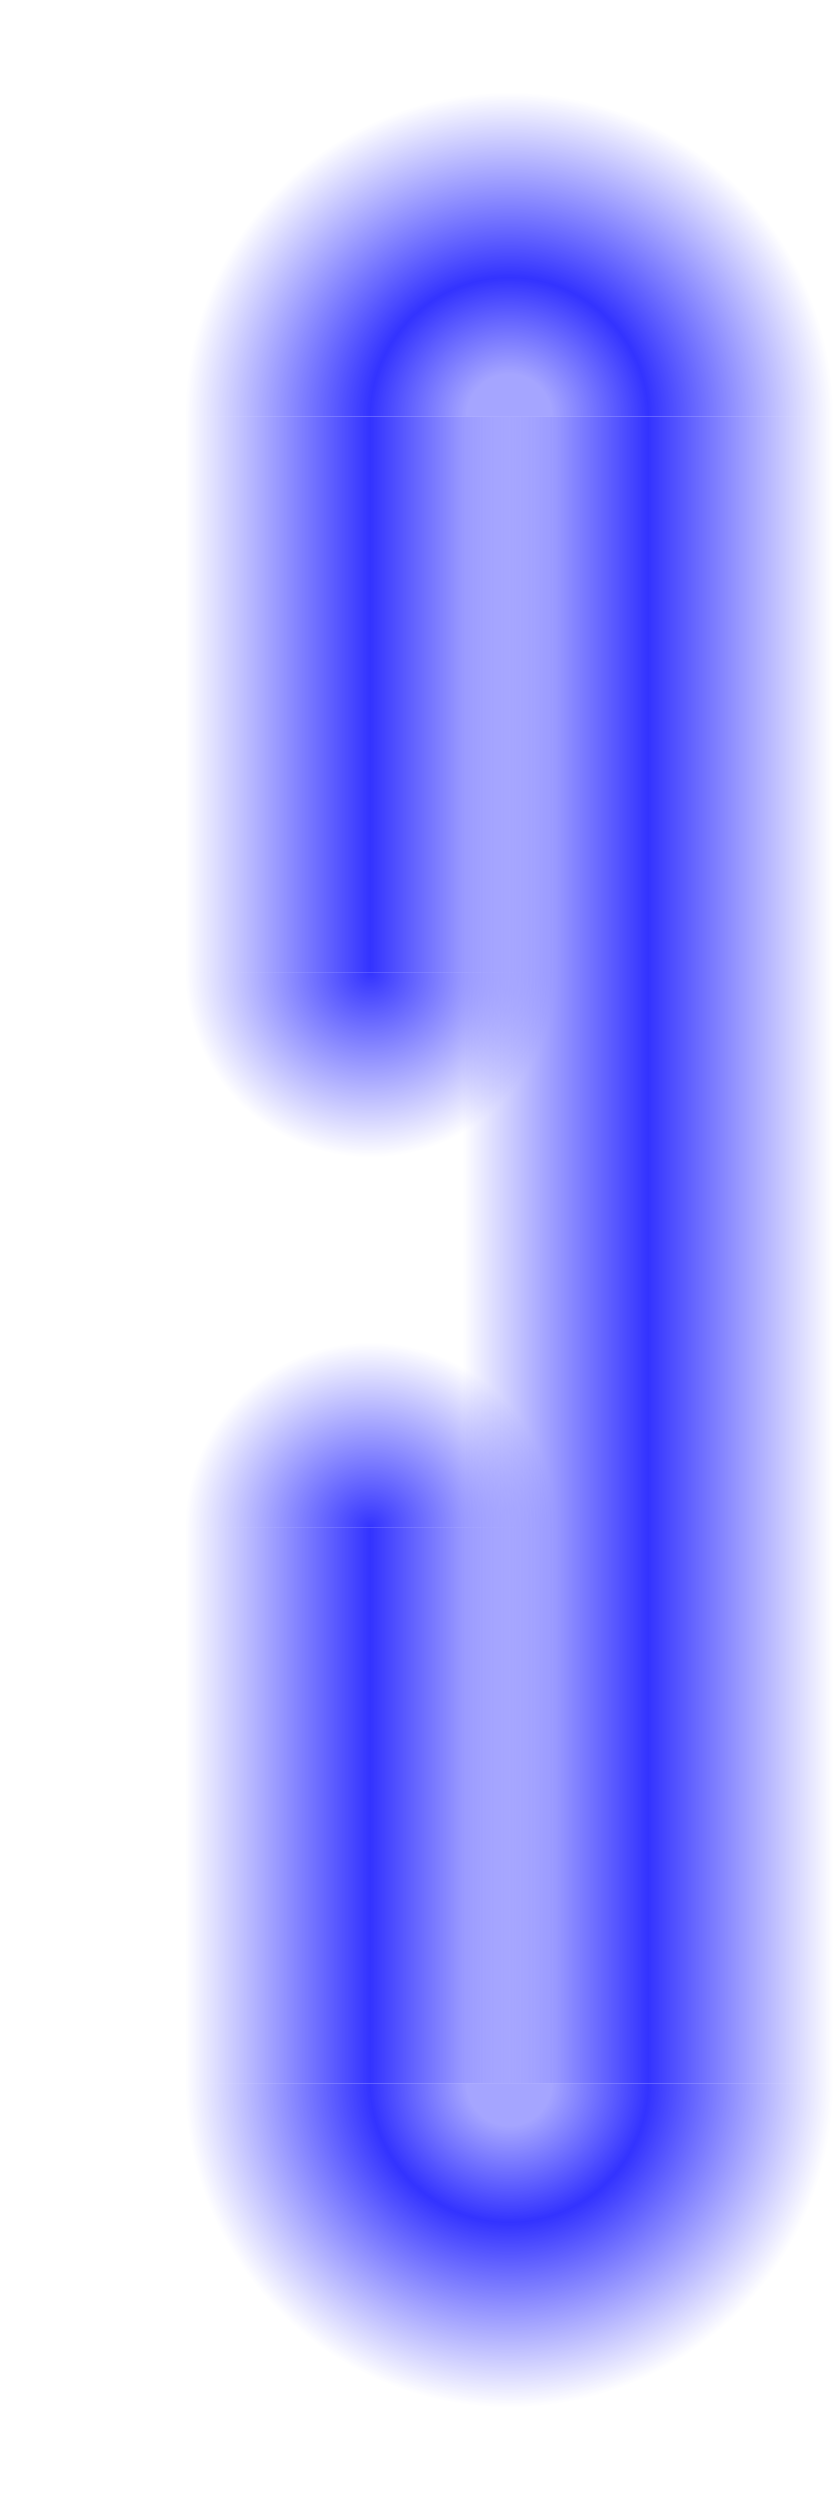
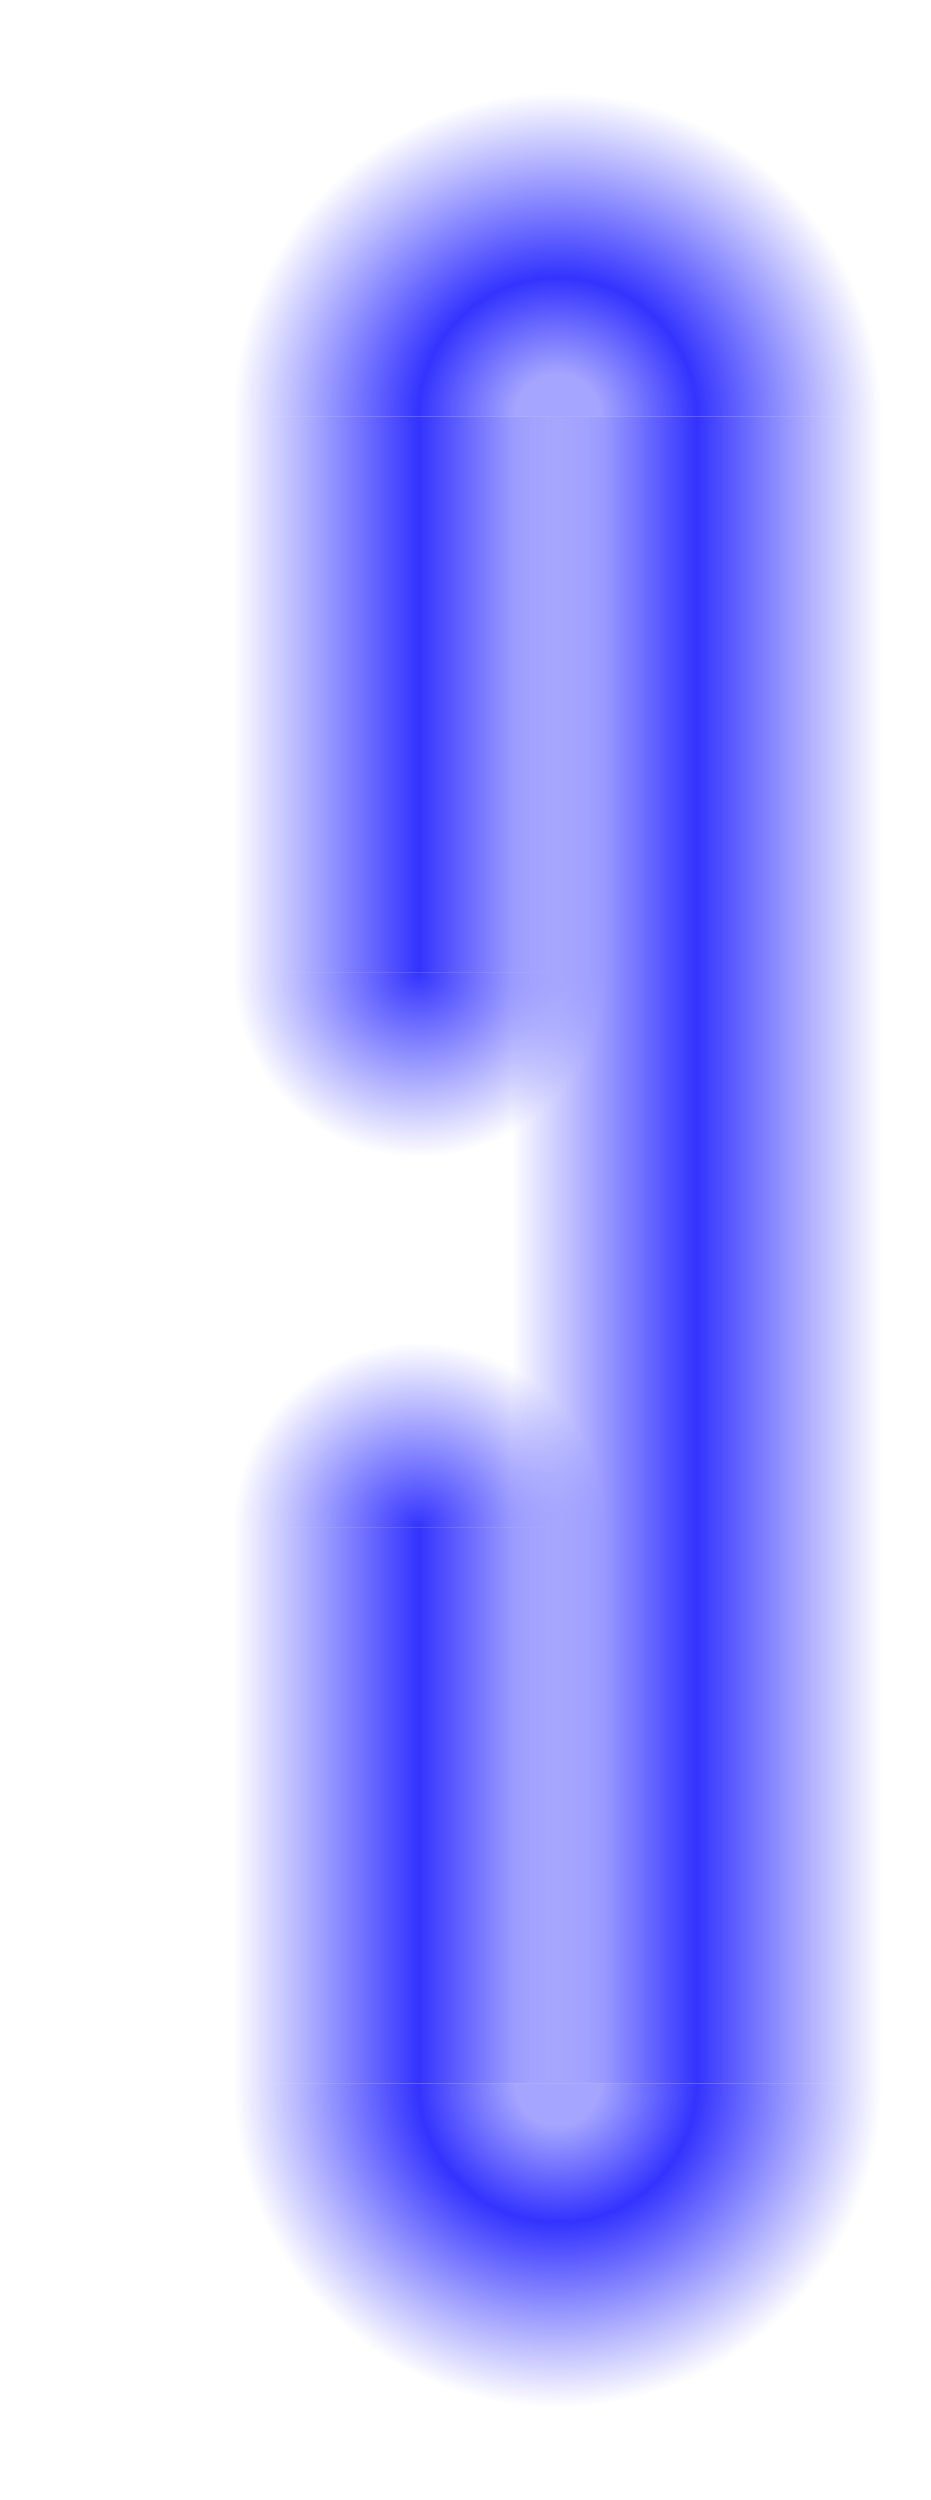
- <svg xmlns="http://www.w3.org/2000/svg" xmlns:ns2="https://boxy-svg.com" xmlns:xlink="http://www.w3.org/1999/xlink" viewBox="50 275 450 1350">
+ <svg xmlns="http://www.w3.org/2000/svg" xmlns:ns2="https://boxy-svg.com" xmlns:xlink="http://www.w3.org/1999/xlink" viewBox="50 275 450 1350" width="400" height="1075">
  <defs>
    <linearGradient id="gradient-0-0" gradientUnits="userSpaceOnUse" x1="400" y1="500" x2="400" y2="1400" gradientTransform="matrix(0, -1, 0.2222222, 0, 188.8889, 1350)" xlink:href="#gradient-0" />
    <linearGradient id="gradient-0" ns2:pinned="true">
      <stop offset="0" style="stop-color: rgba(51, 51, 255, 0);" />
      <stop offset="0.5" style="stop-color: rgb(51, 51, 255);" />
      <stop offset="1" style="stop-color: rgba(51, 51, 255, 0);" />
    </linearGradient>
    <linearGradient id="gradient-0-2" gradientUnits="userSpaceOnUse" x1="250" y1="500" x2="250" y2="800" gradientTransform="matrix(0, -1, 0.6666667, 0, -183.3333, 900)" xlink:href="#gradient-0" />
    <linearGradient id="gradient-0-1" gradientUnits="userSpaceOnUse" x1="250" y1="1100" x2="250" y2="1400" gradientTransform="matrix(0, -1, 0.6666667, 0, -583.3333, 1500)" xlink:href="#gradient-0" />
    <radialGradient id="gradient-2-1" gradientUnits="userSpaceOnUse" cx="325" cy="1400" r="175" xlink:href="#gradient-2" />
    <linearGradient id="gradient-2" ns2:pinned="true">
      <stop offset="0" style="stop-color: rgba(51, 51, 255, 0.44);" />
      <stop offset="0.13" style="stop-color: rgba(51, 51, 255, 0.44);" />
      <stop offset="0.429" style="stop-color: rgb(51, 51, 255);" />
      <stop offset="1" style="stop-color: rgba(51, 51, 255, 0);" />
    </linearGradient>
    <radialGradient id="gradient-2-0" gradientUnits="userSpaceOnUse" cx="325" cy="500" r="175" xlink:href="#gradient-2" />
    <radialGradient id="gradient-1-0" gradientUnits="userSpaceOnUse" cx="250" cy="1100" r="100" xlink:href="#gradient-1" />
    <linearGradient id="gradient-1" ns2:pinned="true">
      <stop offset="0" style="stop-color: rgb(51, 51, 255);" />
      <stop offset="1" style="stop-color: rgba(51, 51, 255, 0);" />
    </linearGradient>
    <radialGradient gradientUnits="userSpaceOnUse" cx="250" cy="800" r="100" id="gradient-1-1" xlink:href="#gradient-1" />
  </defs>
  <rect x="300" y="500" width="200" height="900" style="fill: url('#gradient-0-0'); stroke: rgba(0, 0, 0, 0); stroke-width: 0px;" />
  <rect x="150" y="500" width="200" height="300" style="fill: url('#gradient-0-2'); stroke: rgba(0, 0, 0, 0); stroke-width: 0px;" />
  <rect x="150" y="1100" width="200" height="300" style="fill: url('#gradient-0-1'); stroke: rgba(0, 0, 0, 0); stroke-width: 0px;" />
  <path d="M 500 1400 Q 500 1446.89 476.555 1487.5 Q 453.11 1528.107 412.5 1551.553 Q 371.894 1575 325 1575 Q 278.112 1575 237.503 1551.555 Q 196.893 1528.11 173.447 1487.5 Q 150 1446.892 150 1400" style="fill: url('#gradient-2-1'); stroke: rgba(0, 0, 0, 0); stroke-width: 0px;" ns2:shape="spiral 325.003 1400 175.003 175.003 90 270 1@65ded29e" />
  <path d="M 150 500 Q 150 453.109 173.441 412.5 Q 196.886 371.89 237.5 348.444 Q 278.104 325 324.996 324.998 Q 371.888 325 412.5 348.443 Q 453.107 371.889 476.553 412.5 Q 500 453.108 500 500" style="fill: url('#gradient-2-0'); stroke: rgba(0, 0, 0, 0); stroke-width: 0px;" ns2:shape="spiral 324.996 500 175.004 175.004 270 450 1@add2b1af" />
  <path style="fill: rgba(216, 216, 216, 0); stroke: rgba(0, 0, 0, 0); stroke-width: 0px;" d="M 250 1100 L 250 1400 A 75 75 0 0 0 400 1400 L 400 500 C 400 473.205 385.705 448.446 362.5 435.048 C 312.5 406.181 250 442.265 250 500 L 250 800" />
  <path d="M 150 1100 Q 150 1073.206 163.397 1050 Q 176.794 1026.796 200 1013.398 Q 223.203 1000 250 1000 Q 276.793 1000 300 1013.397 Q 323.204 1026.794 336.602 1050 Q 350 1073.205 350 1100" style="fill: url('#gradient-1-0'); stroke: rgba(0, 0, 0, 0); stroke-width: 0px;" ns2:shape="spiral 249.998 1100 100.002 100.002 270 450 1@5987fa54" />
  <path d="M 350.005 800 Q 350 826.795 336.609 850 Q 323.212 873.206 300 886.604 Q 276.802 900 250 900 Q 223.21 900 200 886.606 Q 176.798 873.208 163.399 850 Q 150 826.796 150 800" style="fill: url('#gradient-1-1'); stroke: rgba(0, 0, 0, 0);" ns2:shape="spiral 250.006 800 100.006 100.006 90 270 1@f2de260f" />
</svg>
